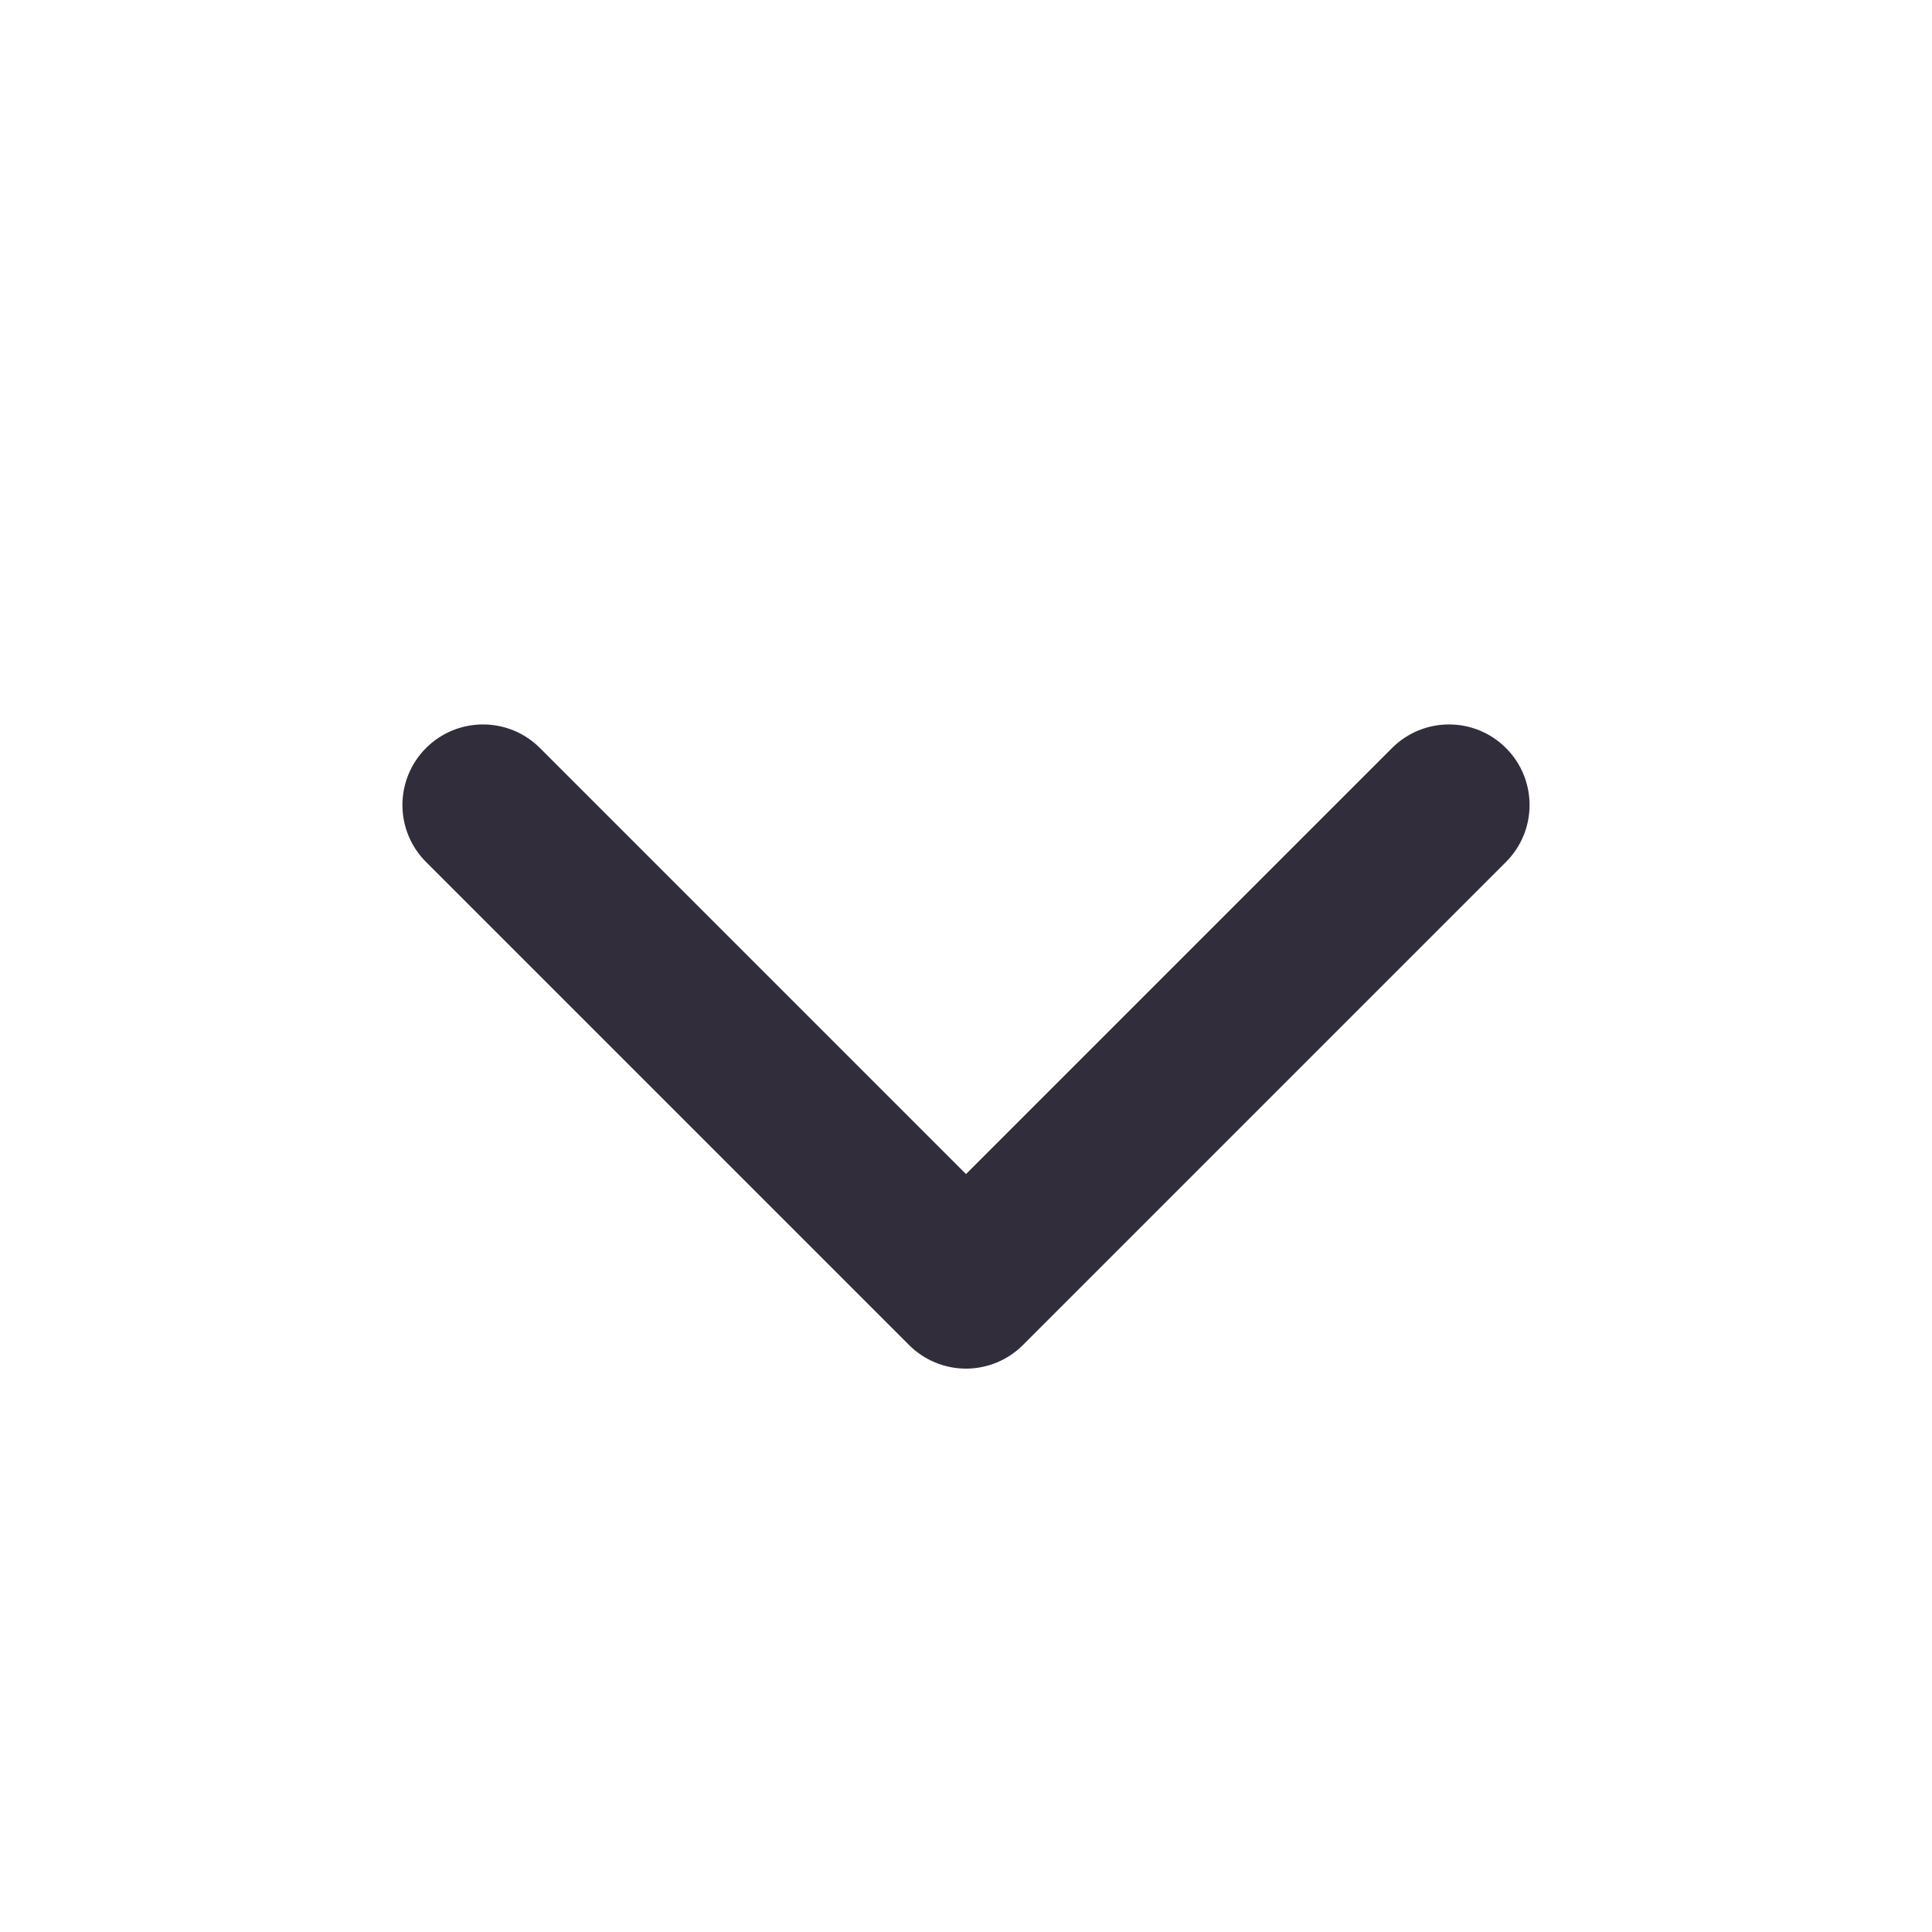
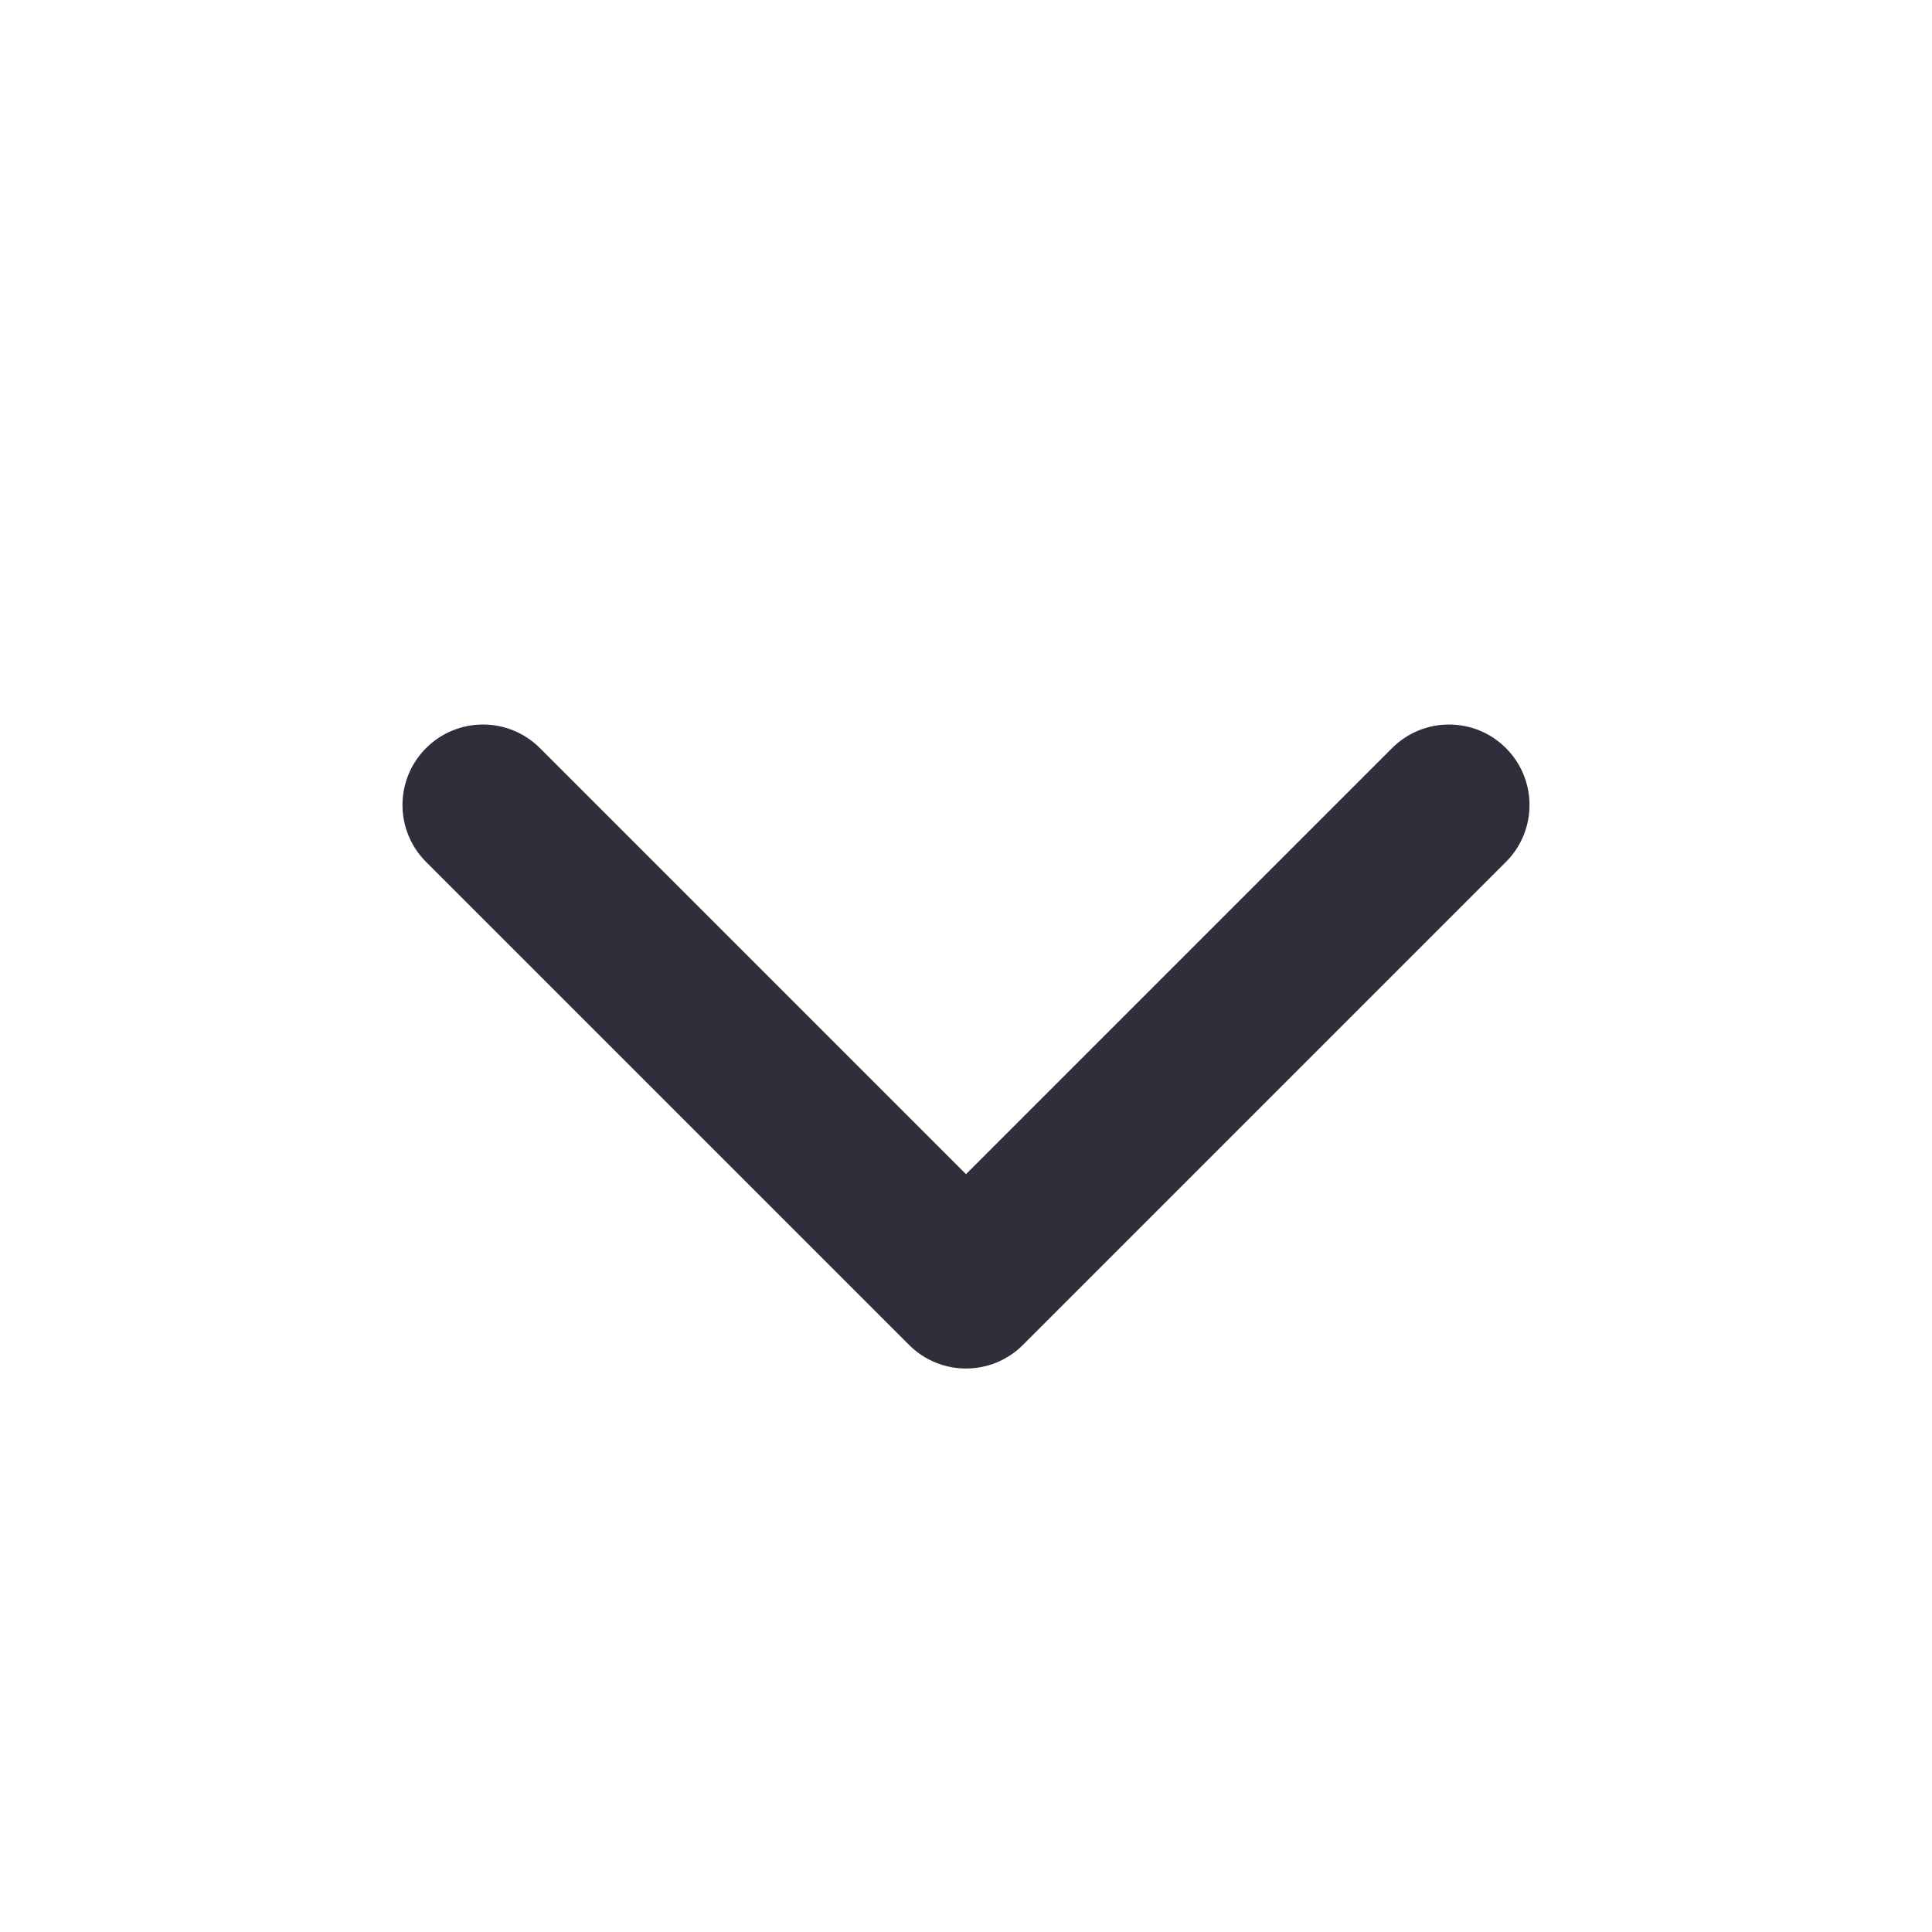
- <svg xmlns="http://www.w3.org/2000/svg" width="20" height="20" fill="none">
-   <path fill-rule="evenodd" clip-rule="evenodd" d="M5.59 7.744a.833.833 0 10-1.18 1.179l5 5a.833.833 0 001.18 0l5-5a.833.833 0 10-1.18-1.179L10 12.154l-4.41-4.41z" fill="#312D3A" />
+ <svg xmlns="http://www.w3.org/2000/svg" width="20" height="20" viewBox="0 0 20 20" fill="none">
+   <path fill-rule="evenodd" clip-rule="evenodd" d="M5.589 7.744C5.264 7.419 4.736 7.419 4.411 7.744C4.085 8.07 4.085 8.597 4.411 8.923L9.411 13.923C9.736 14.248 10.264 14.248 10.589 13.923L15.589 8.923C15.915 8.597 15.915 8.07 15.589 7.744C15.264 7.419 14.736 7.419 14.411 7.744L10 12.155L5.589 7.744Z" fill="#312D3A" />
</svg>
